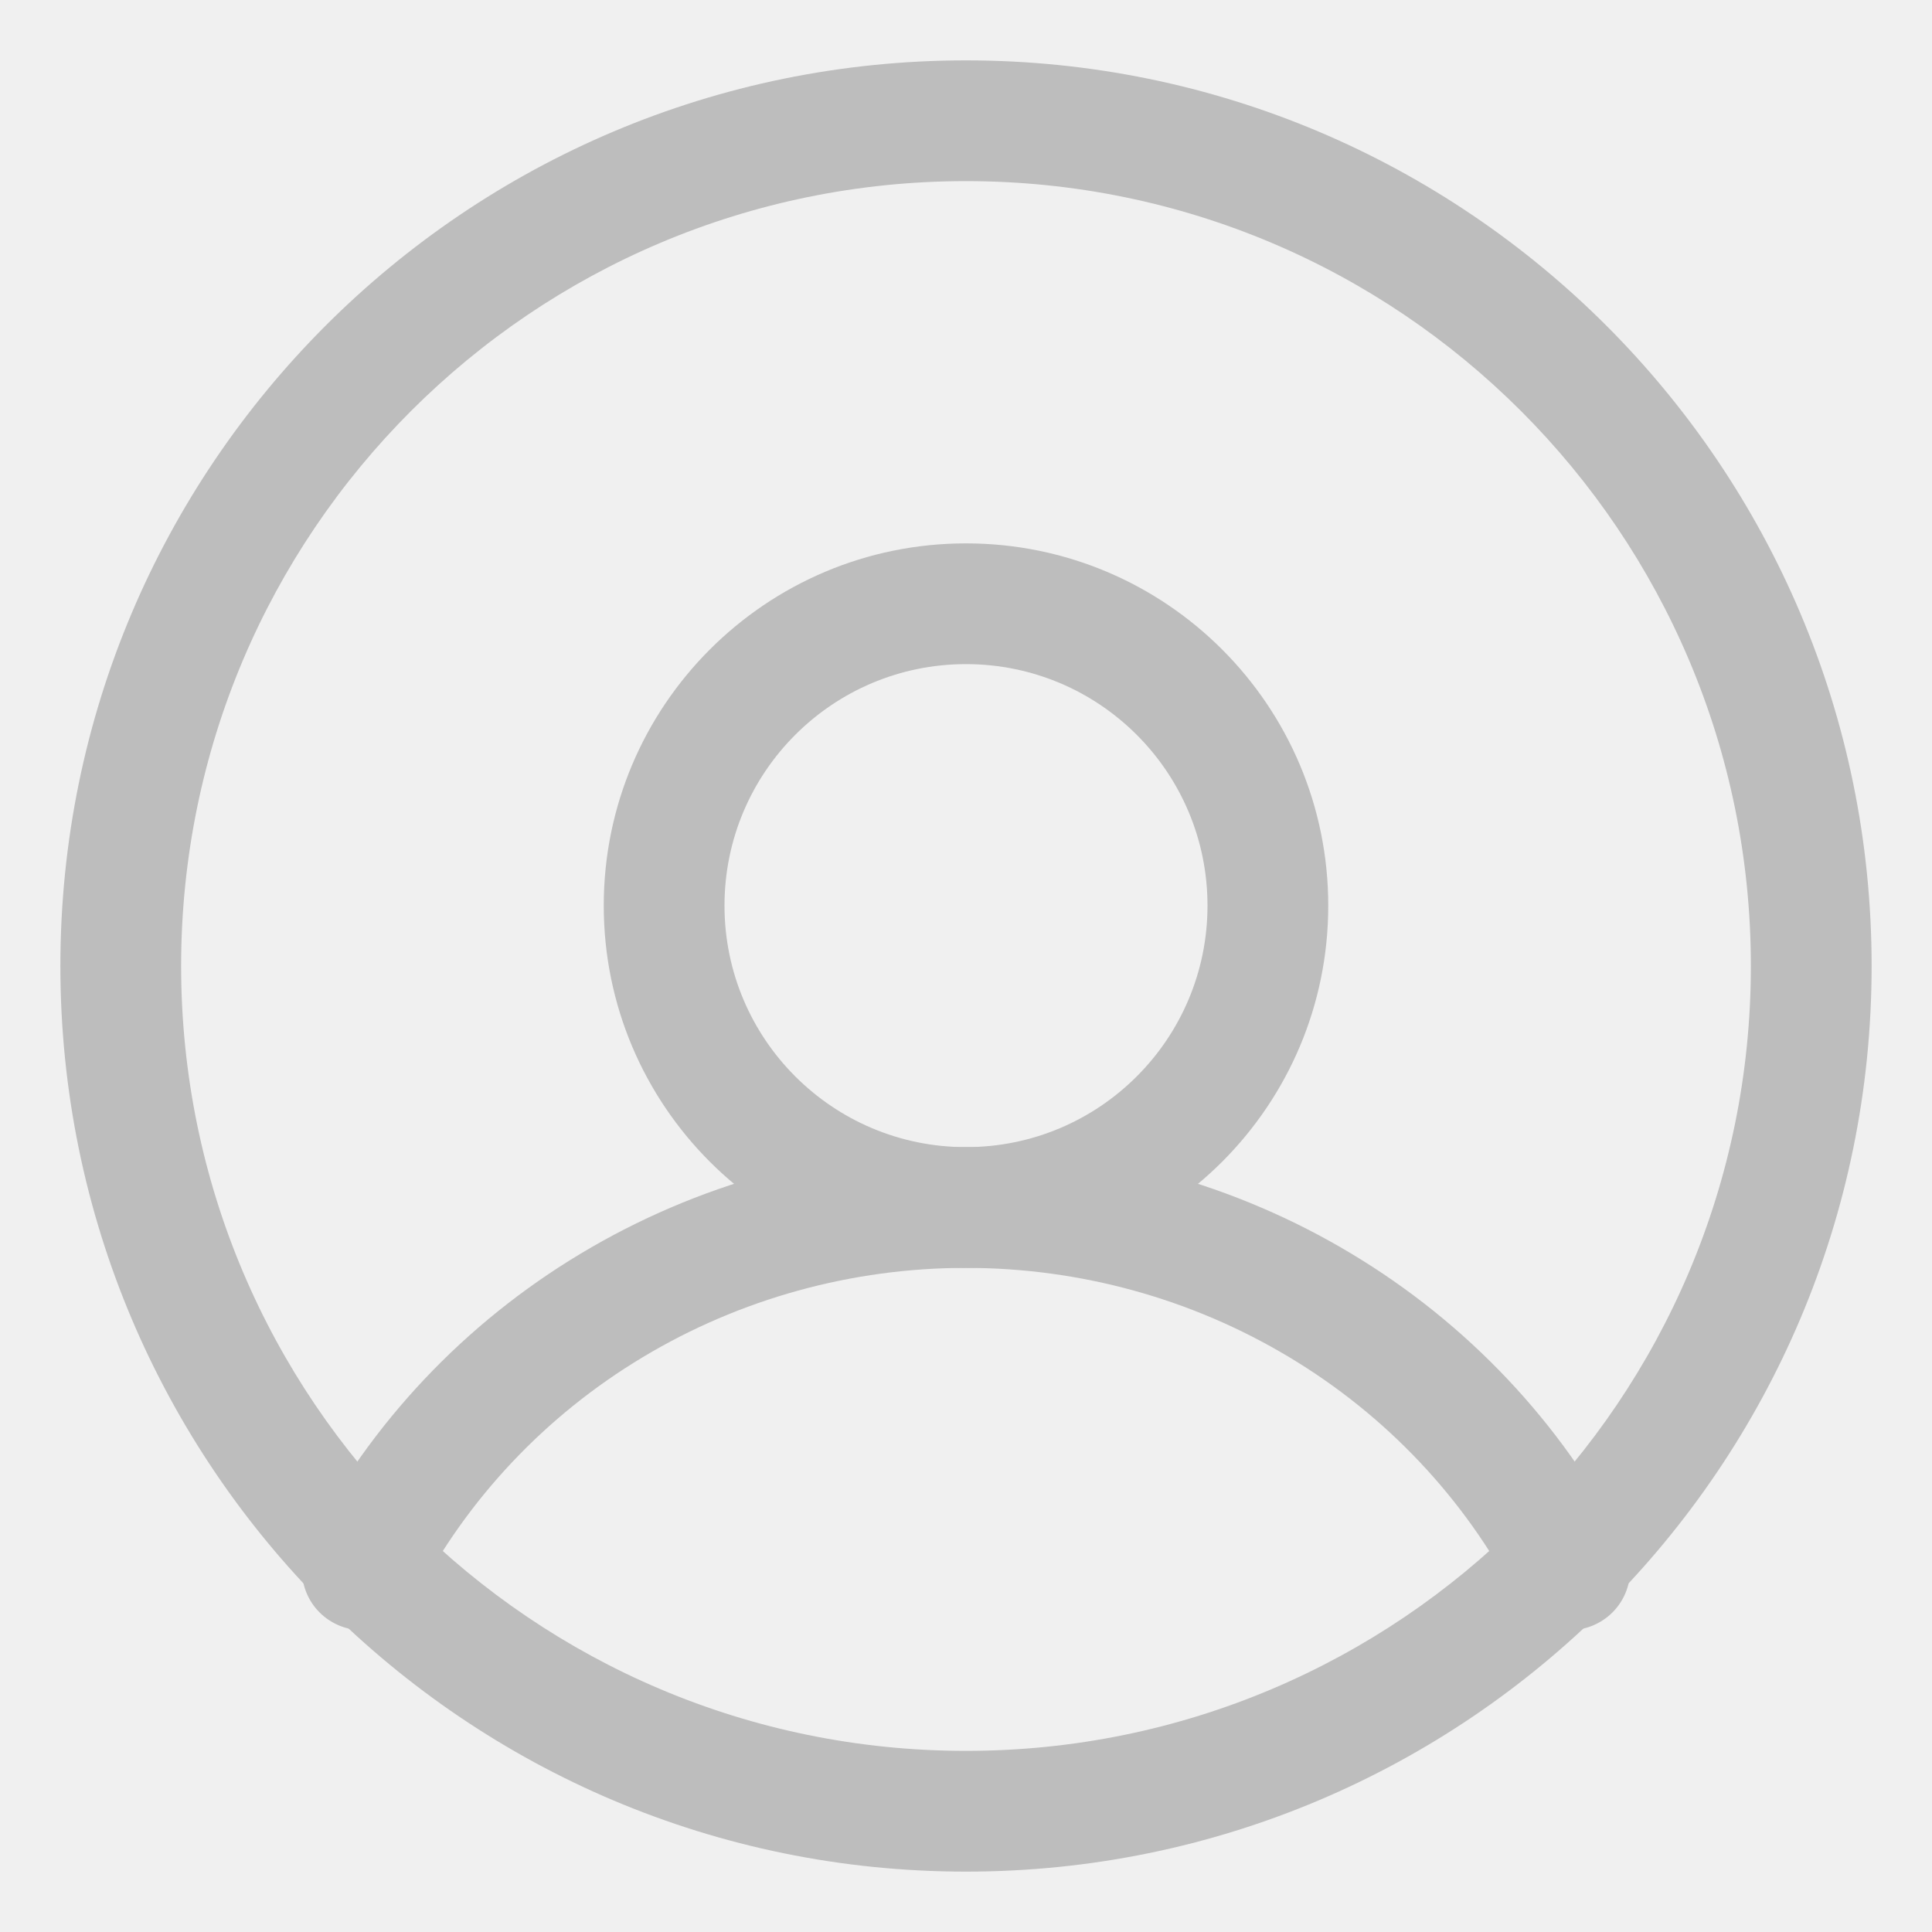
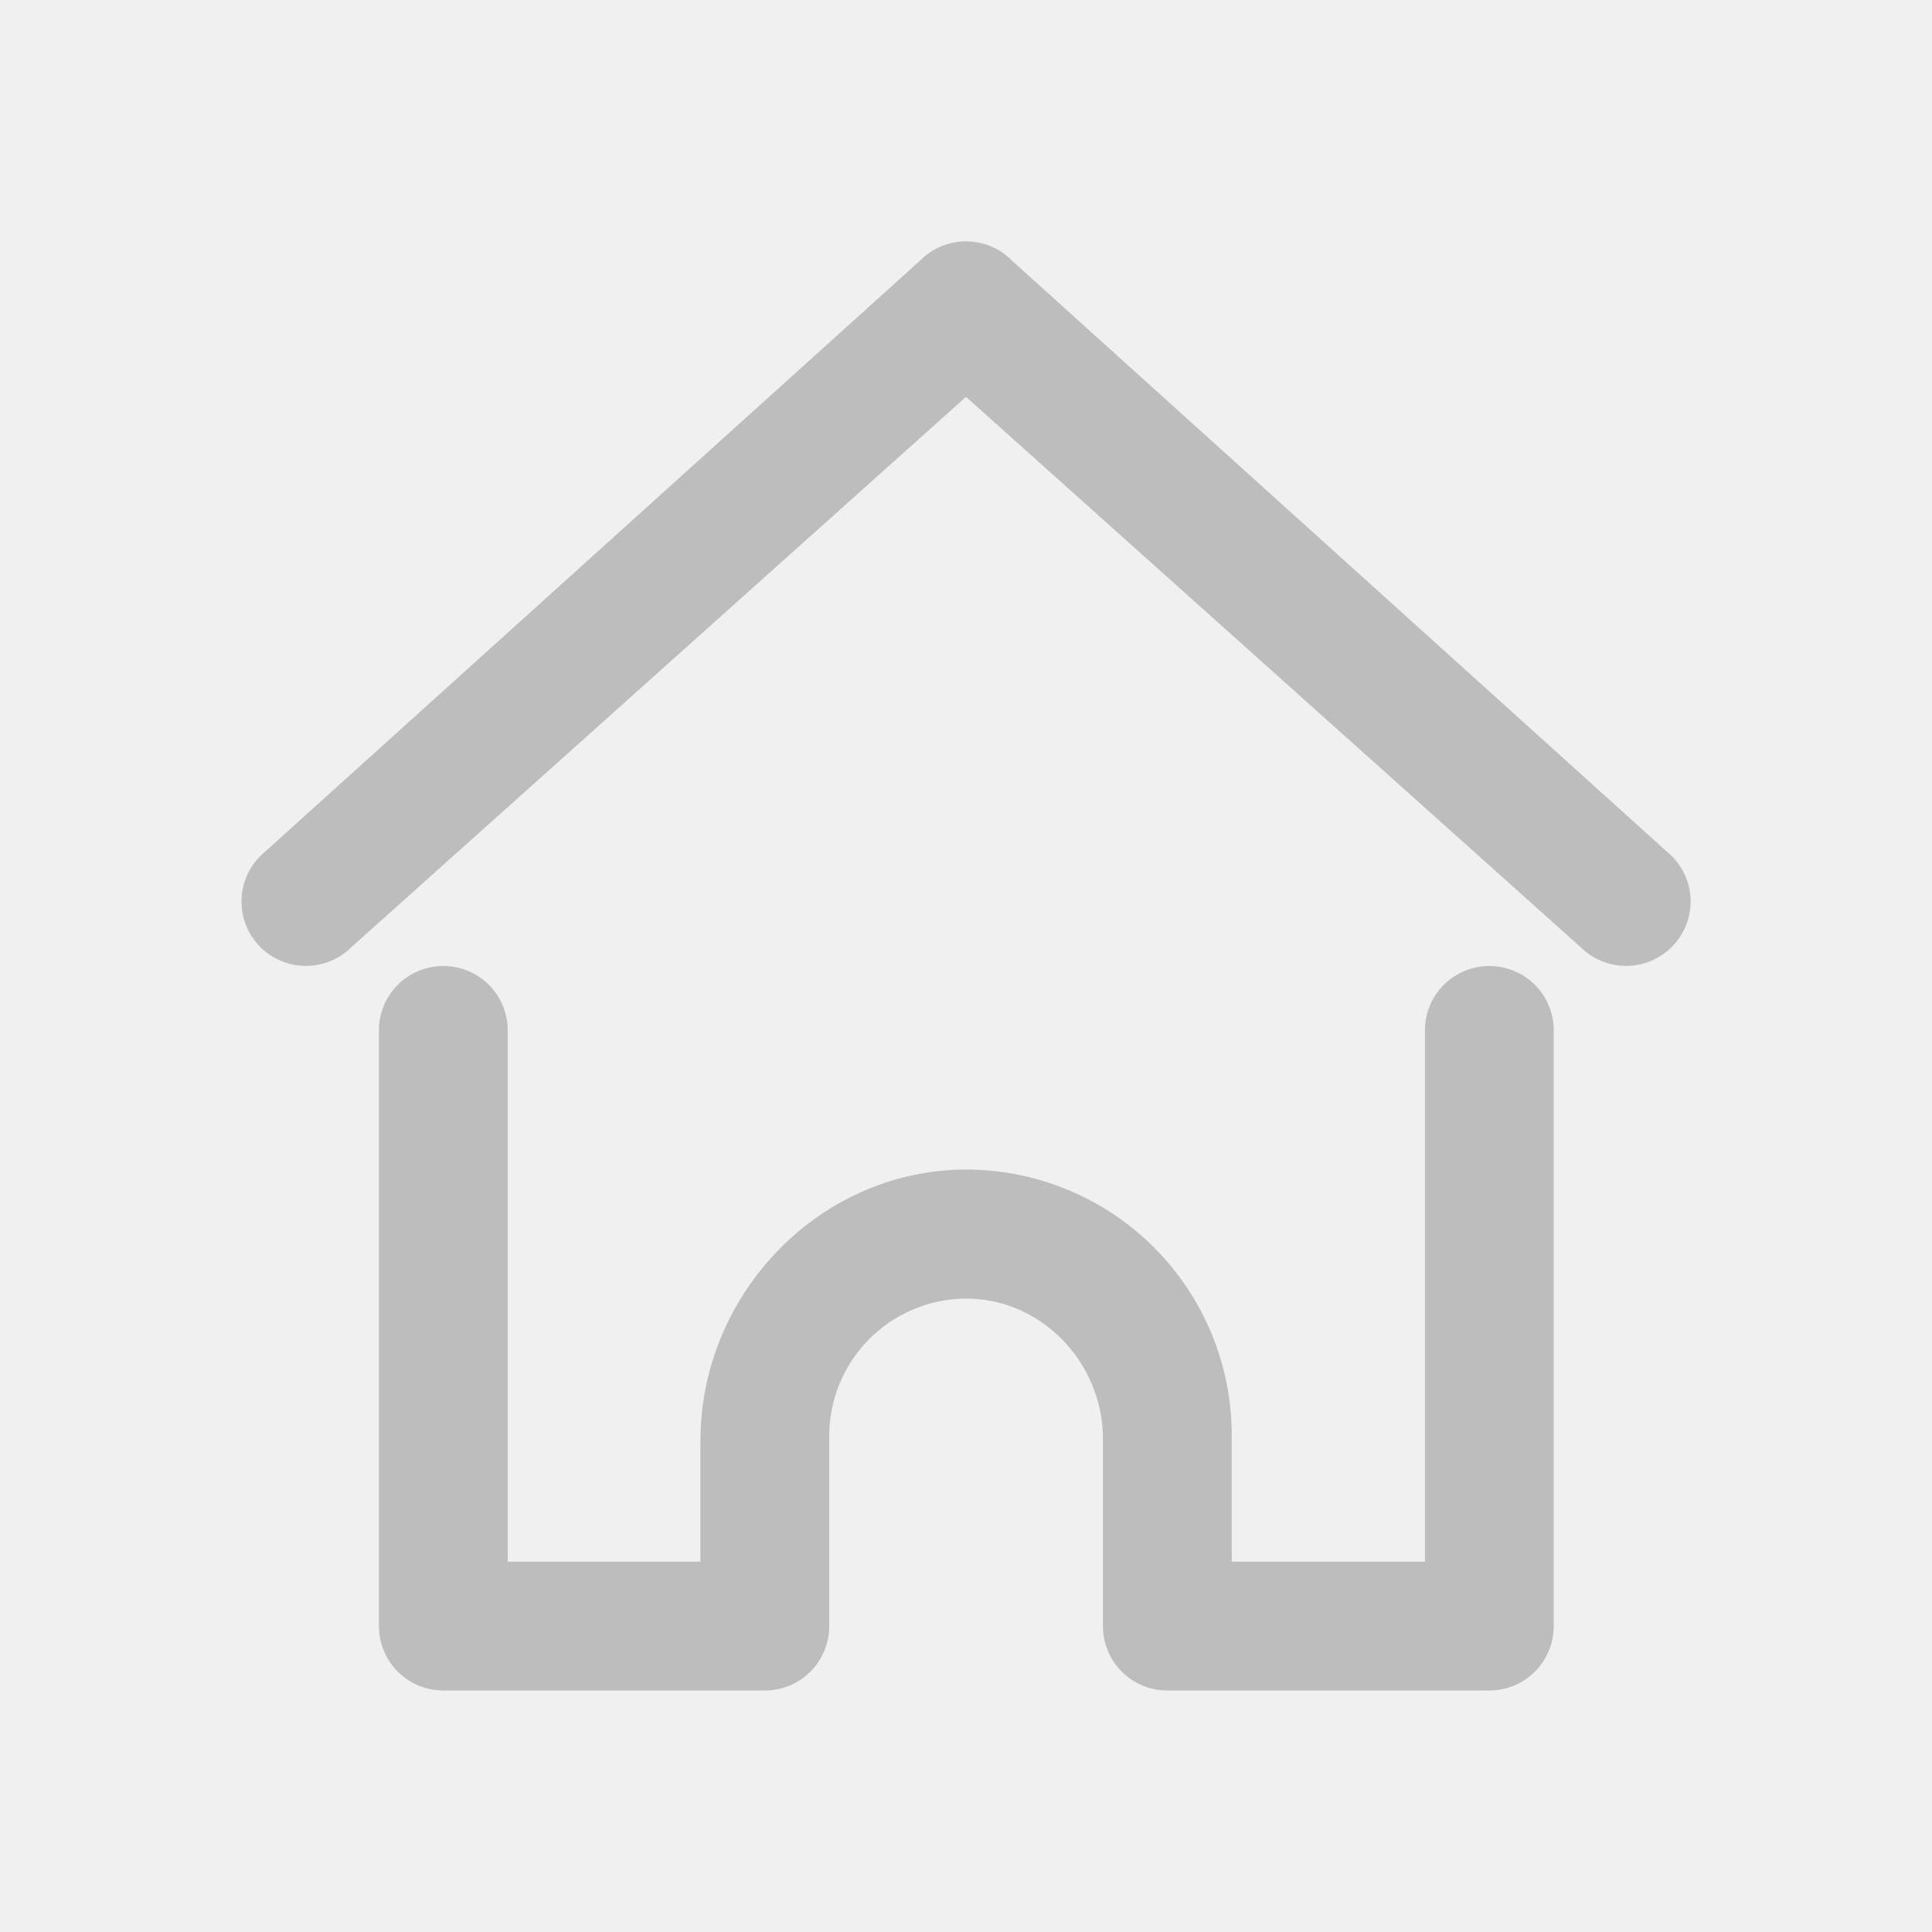
<svg xmlns="http://www.w3.org/2000/svg" width="24" height="24" viewBox="0 0 24 24" fill="none">
-   <path fill-rule="evenodd" clip-rule="evenodd" d="M12 2.25C6.615 2.25 2.25 6.615 2.25 12C2.25 17.385 6.615 21.75 12 21.75C17.385 21.75 21.75 17.385 21.75 12C21.75 6.615 17.385 2.25 12 2.25ZM0.75 12C0.75 5.787 5.787 0.75 12 0.75C18.213 0.75 23.25 5.787 23.25 12C23.25 18.213 18.213 23.25 12 23.25C5.787 23.25 0.75 18.213 0.75 12Z" fill="#BDBDBD" />
-   <path fill-rule="evenodd" clip-rule="evenodd" d="M12 8.25C10.343 8.25 9 9.593 9 11.25C9 12.907 10.343 14.25 12 14.25C13.657 14.25 15 12.907 15 11.25C15 9.593 13.657 8.25 12 8.25ZM7.5 11.25C7.5 8.765 9.515 6.75 12 6.75C14.485 6.75 16.5 8.765 16.5 11.25C16.5 13.735 14.485 15.75 12 15.75C9.515 15.75 7.5 13.735 7.5 11.25Z" fill="#BDBDBD" />
-   <path fill-rule="evenodd" clip-rule="evenodd" d="M12 15.75C10.582 15.75 9.193 16.134 7.987 16.858C6.781 17.581 5.805 18.616 5.166 19.846C4.975 20.213 4.522 20.357 4.154 20.165C3.787 19.974 3.644 19.522 3.835 19.154C4.603 17.675 5.774 16.436 7.215 15.572C8.656 14.707 10.312 14.25 12 14.25C13.688 14.25 15.344 14.707 16.785 15.572C18.226 16.436 19.397 17.675 20.166 19.154C20.357 19.521 20.214 19.974 19.846 20.165C19.479 20.357 19.026 20.213 18.835 19.846C18.195 18.616 17.22 17.581 16.013 16.858C14.807 16.134 13.418 15.75 12 15.75Z" fill="#BDBDBD" />
+   <g clip-path="url(#clip0_4545_5554)">
+     <path d="M20.2 11.999C20.095 11.999 19.991 11.978 19.894 11.938C19.797 11.898 19.709 11.839 19.634 11.765L12 4.93L4.366 11.765C4.216 11.915 4.013 11.999 3.8 11.999C3.588 11.999 3.385 11.915 3.234 11.765C3.084 11.615 3 11.411 3 11.199C3 10.986 3.084 10.783 3.234 10.633L11.434 3.233C11.509 3.158 11.597 3.099 11.694 3.059C11.791 3.019 11.895 2.998 12 2.998C12.106 2.998 12.21 3.019 12.307 3.059C12.404 3.099 12.492 3.158 12.566 3.233L20.766 10.633C20.878 10.745 20.955 10.887 20.986 11.042C21.017 11.198 21.001 11.359 20.94 11.505C20.88 11.651 20.777 11.776 20.645 11.864C20.514 11.952 20.359 11.999 20.2 11.999Z" fill="#BDBDBD" />
+     <path d="M18.495 21H14.501C14.289 21 14.085 20.916 13.935 20.766C13.785 20.616 13.701 20.412 13.701 20.2V17.872C13.701 16.92 12.922 16.113 11.971 16.132C11.526 16.141 11.102 16.325 10.79 16.642C10.478 16.96 10.303 17.387 10.301 17.832V20.2C10.301 20.412 10.217 20.616 10.067 20.766C9.917 20.916 9.713 21 9.501 21H5.507C5.295 21 5.091 20.916 4.941 20.766C4.791 20.616 4.707 20.412 4.707 20.2V12.8C4.707 12.588 4.791 12.384 4.941 12.234C5.091 12.084 5.295 12 5.507 12C5.719 12 5.923 12.084 6.073 12.234C6.223 12.384 6.307 12.588 6.307 12.8V19.4H8.701V17.9C8.701 16.054 10.211 14.5 12.057 14.529C12.922 14.544 13.748 14.898 14.354 15.515C14.961 16.132 15.301 16.963 15.301 17.829V19.4H17.701V12.8C17.701 12.588 17.785 12.384 17.935 12.234C18.085 12.084 18.289 12 18.501 12C18.713 12 18.917 12.084 19.067 12.234C19.217 12.384 19.301 12.588 19.301 12.8V20.2C19.301 20.306 19.28 20.41 19.24 20.508C19.199 20.605 19.14 20.694 19.065 20.768C18.99 20.842 18.901 20.901 18.803 20.941C18.705 20.981 18.601 21.001 18.495 21Z" fill="#BDBDBD" />
+   </g>
+   <defs>
+     <clipPath id="clip0_4545_5554">
+       <rect width="18" height="18" fill="white" transform="translate(3 3)" />
+     </clipPath>
+   </defs>
</svg>
